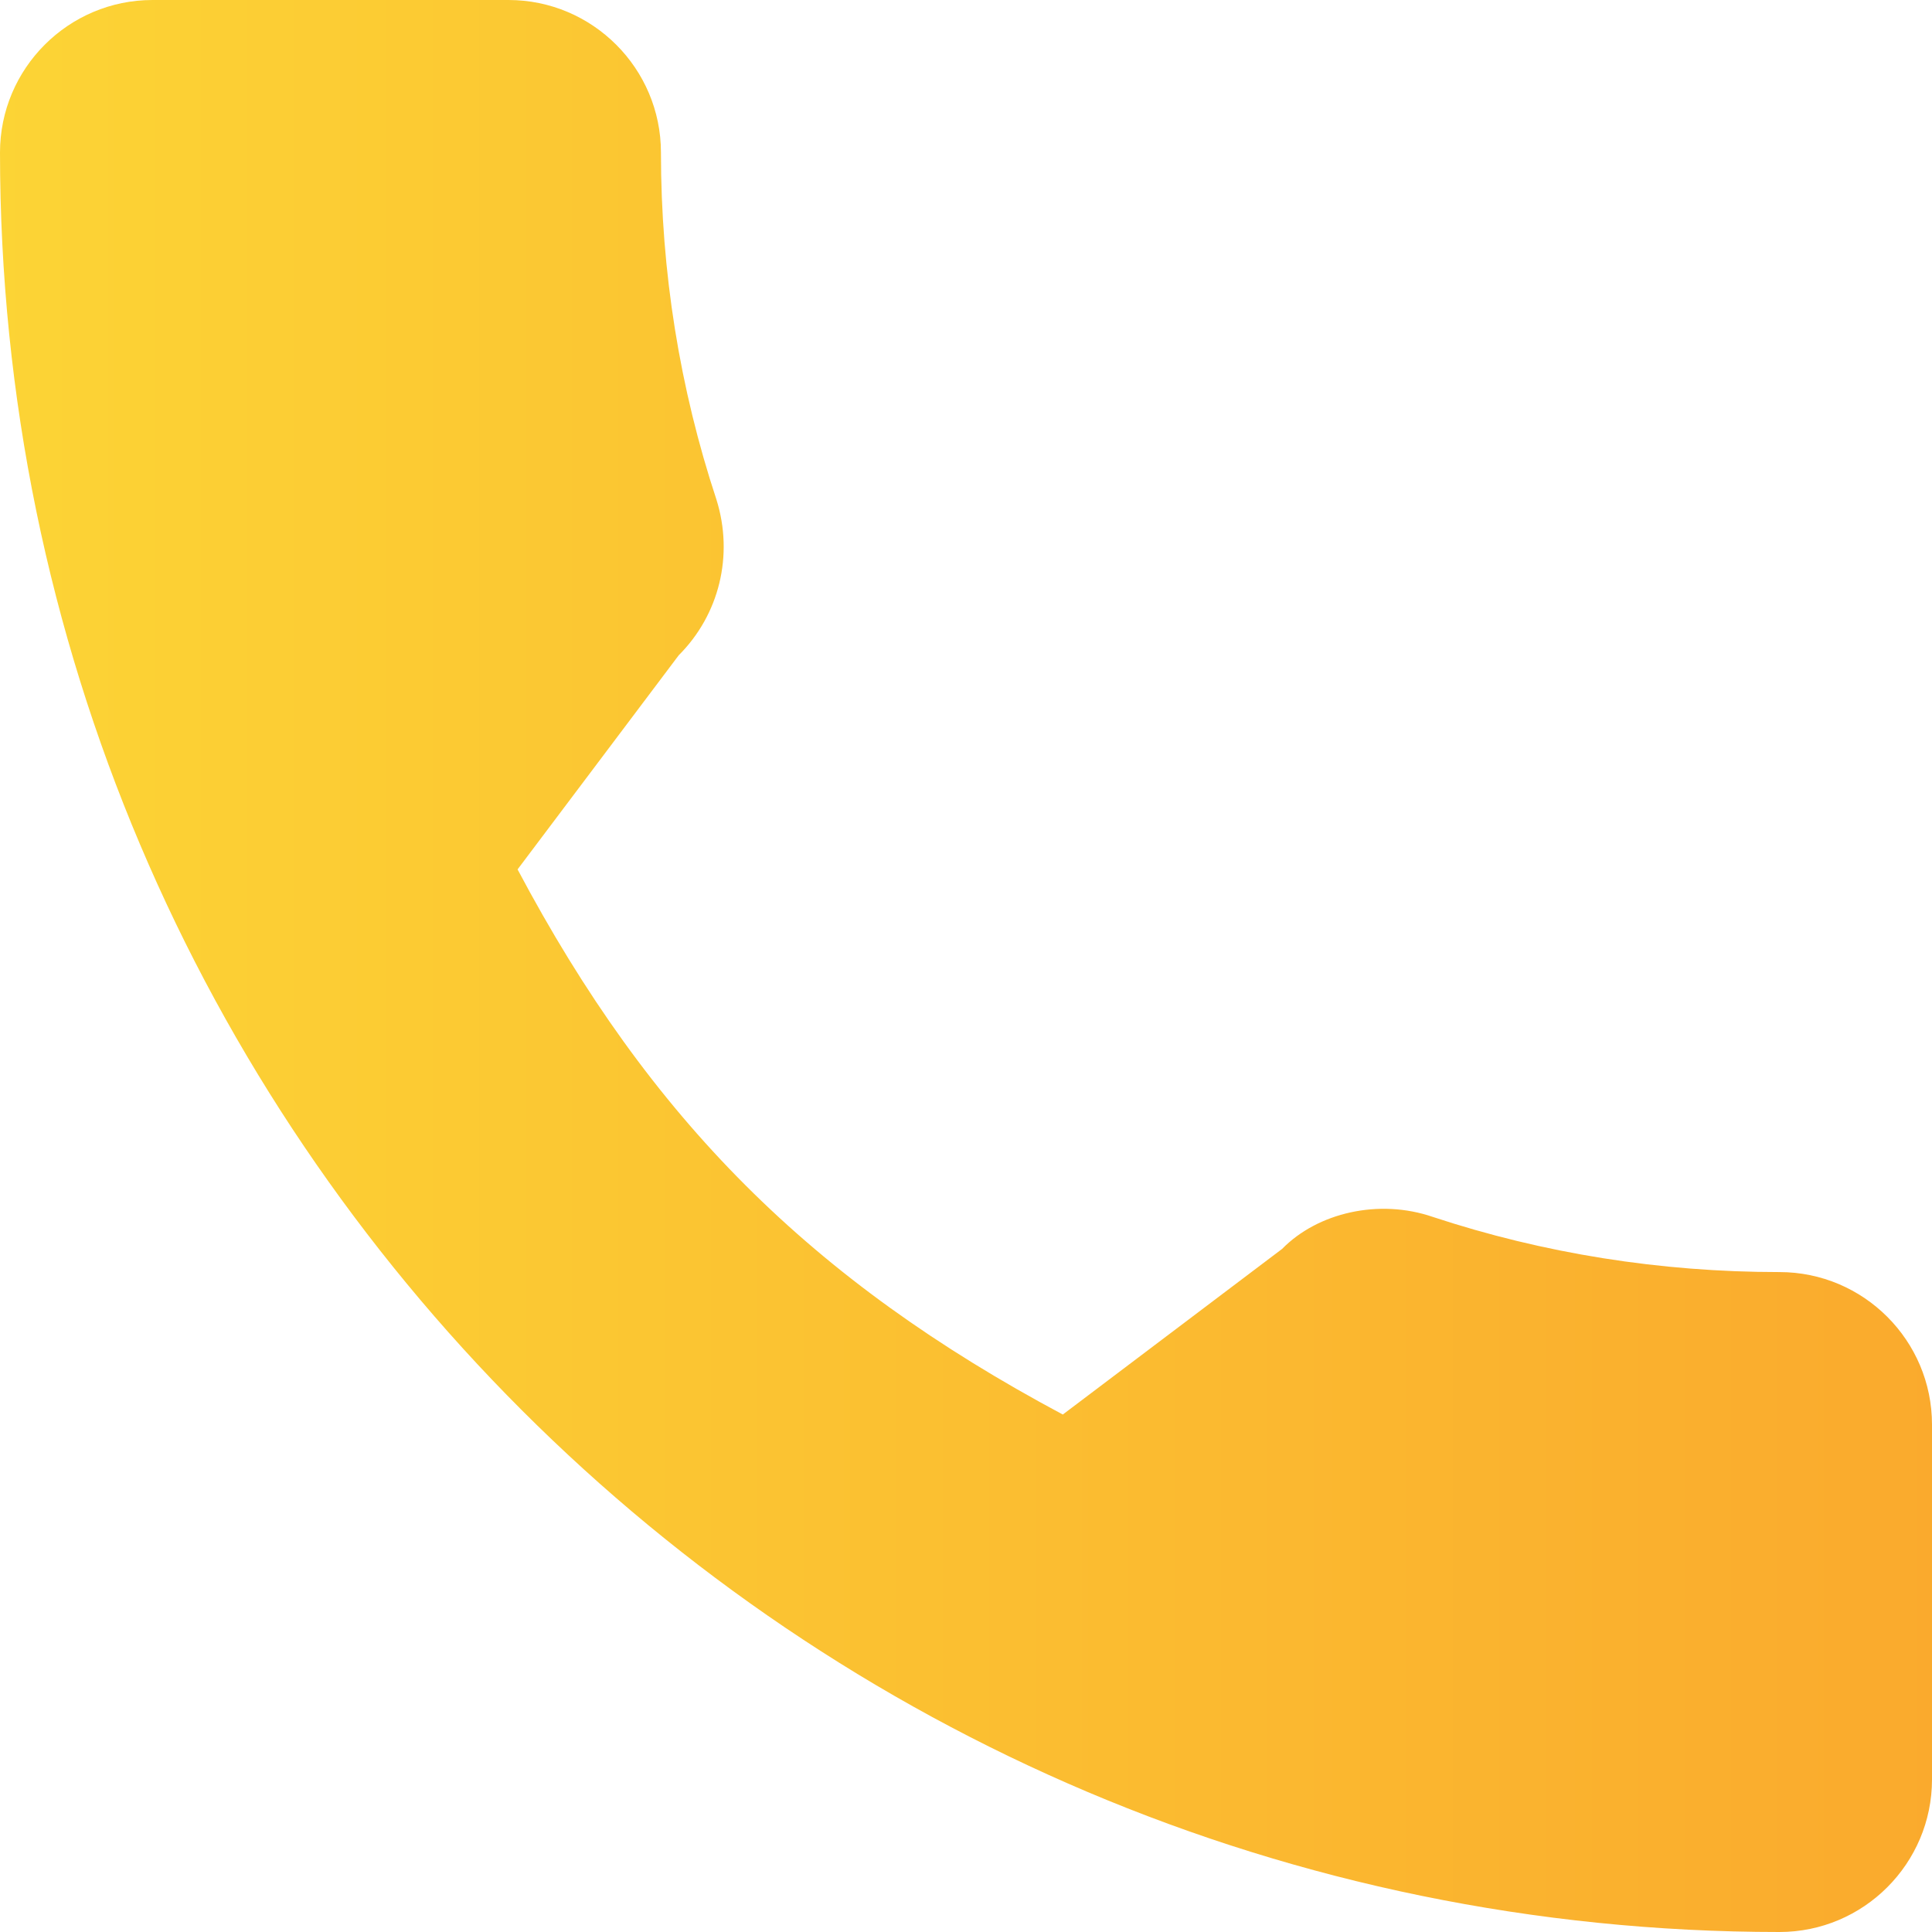
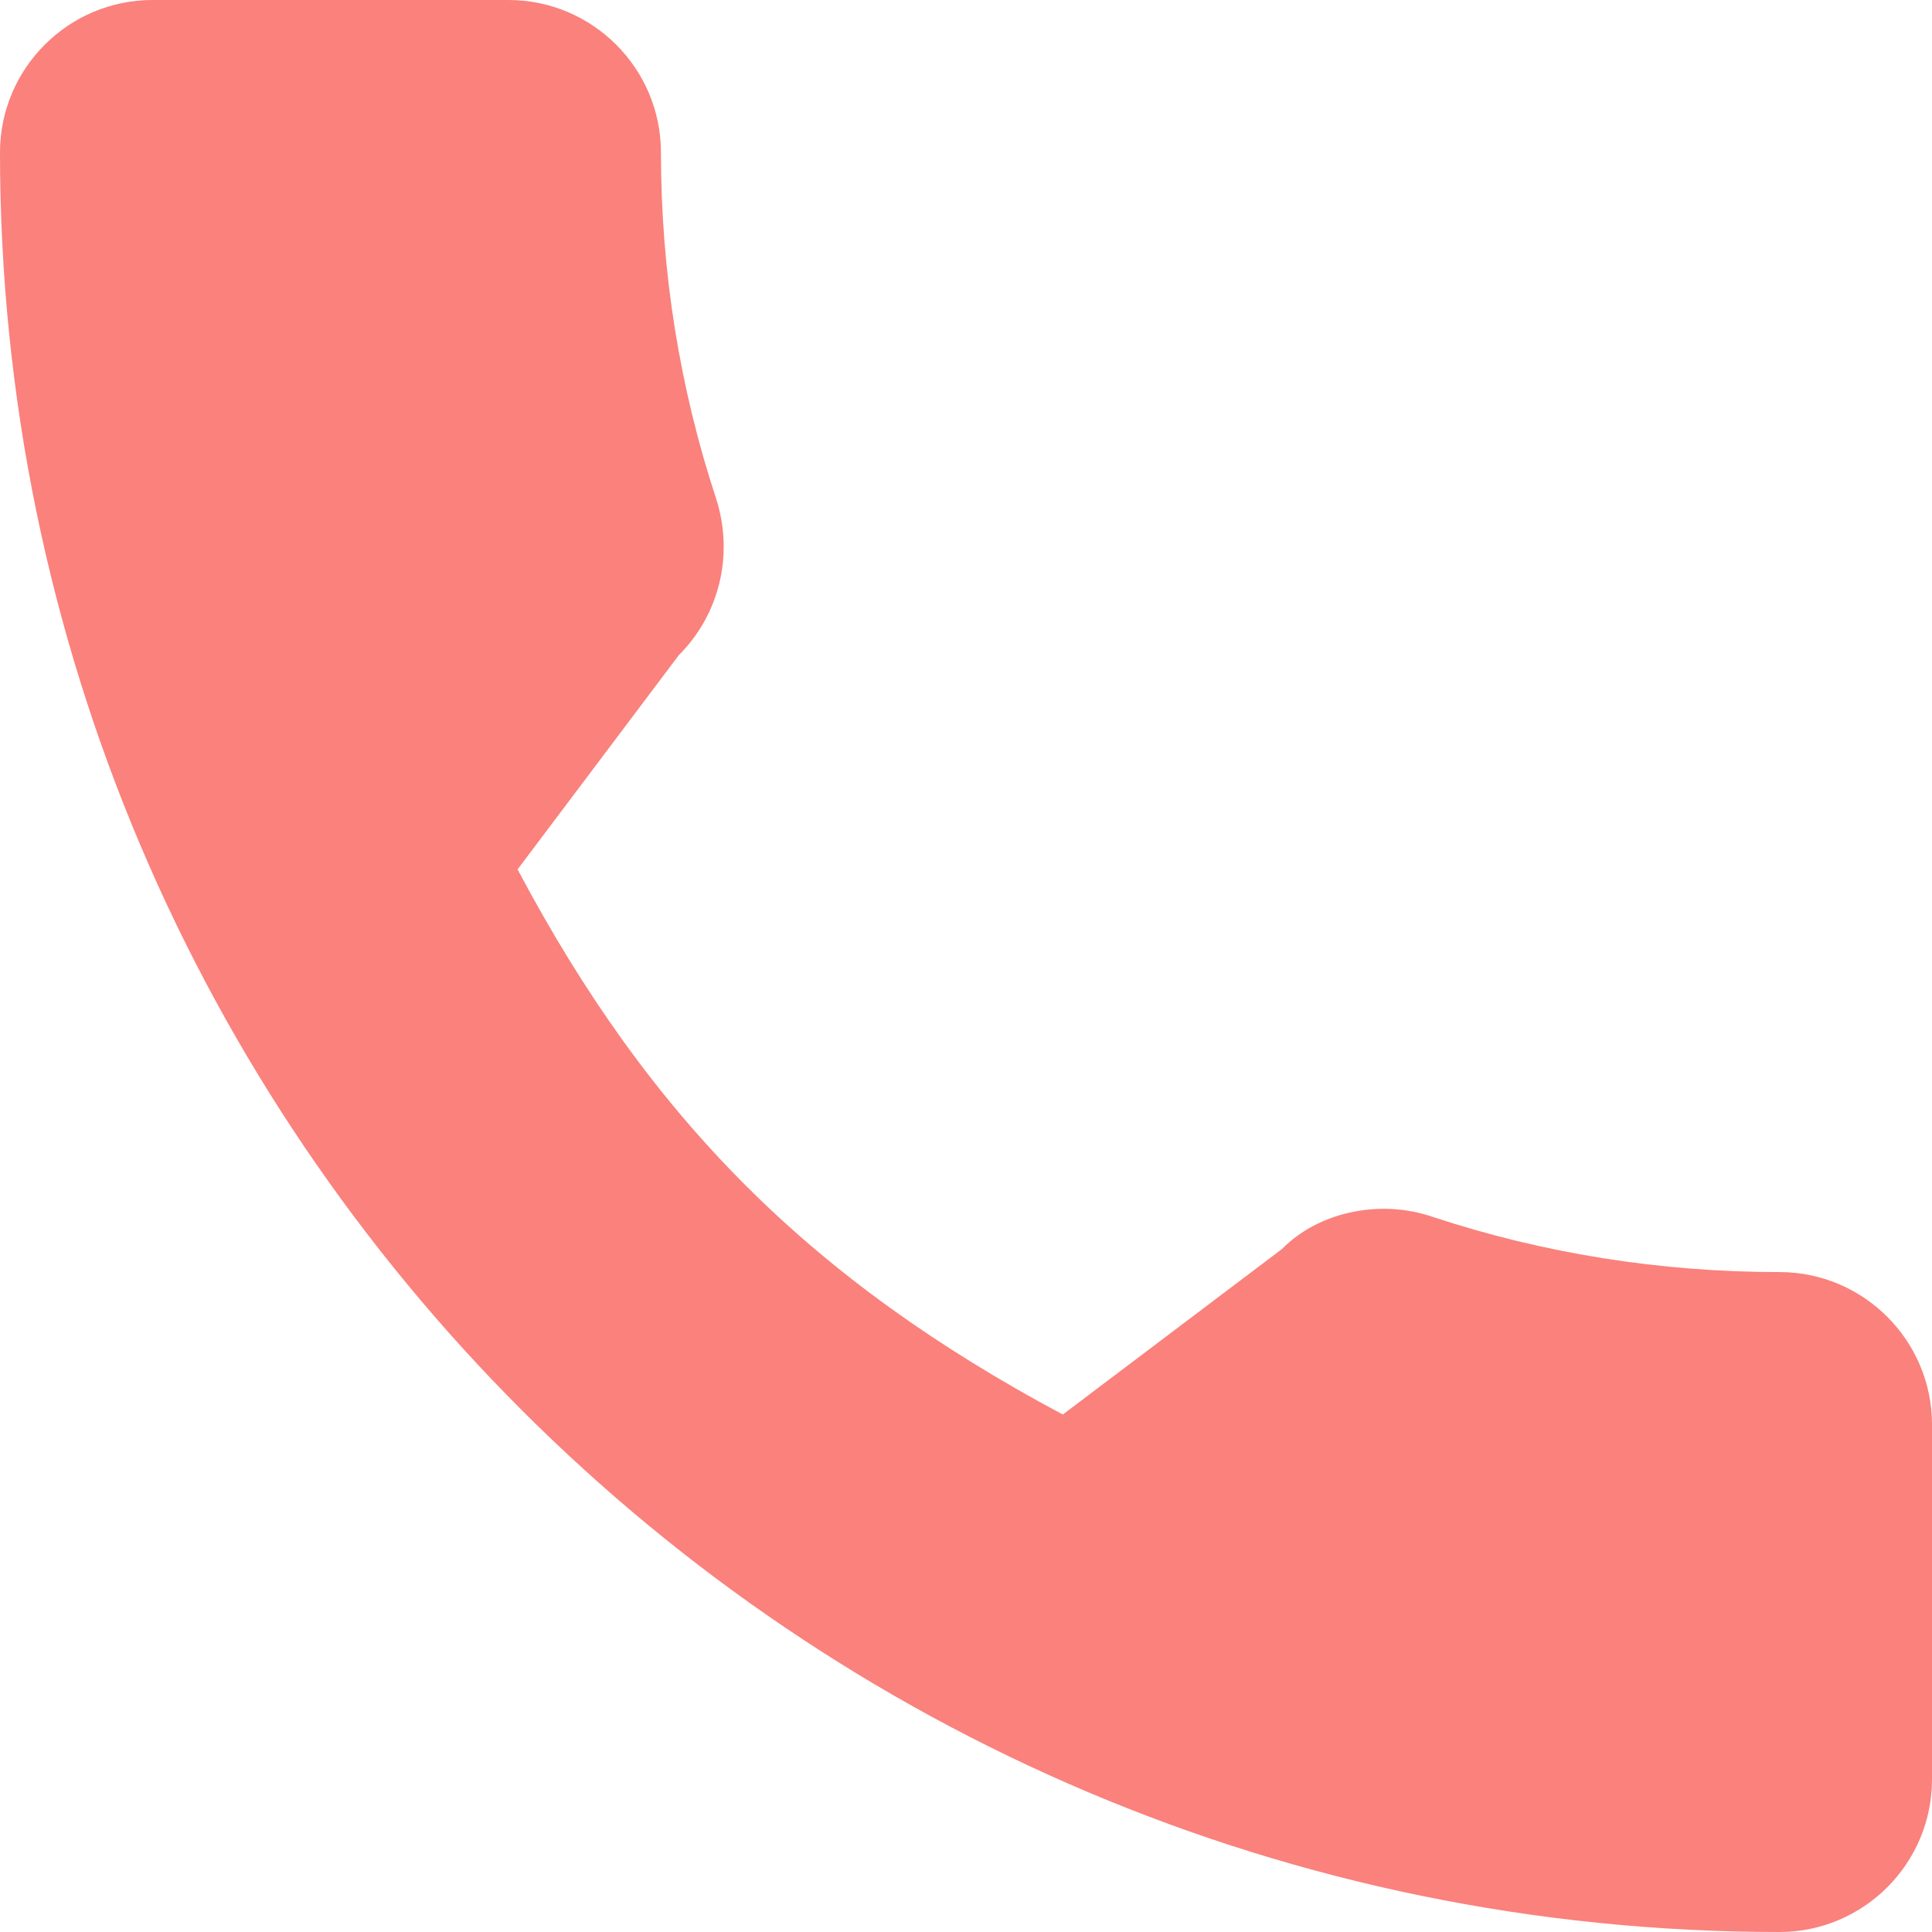
<svg xmlns="http://www.w3.org/2000/svg" version="1.1" id="Capa_1" x="0px" y="0px" viewBox="0 0 405.333 405.333" style="enable-background:new 0 0 405.333 405.333;" xml:space="preserve">
  <linearGradient id="linear-gradient">
    <stop offset="0%" stop-color="#fcd435" />
    <stop offset="100%" stop-color="#faaa2d" />
  </linearGradient>
  <g>
    <g>
-       <path fill="url(#linear-gradient)" d="M373.333,266.88c-25.003,0-49.493-3.904-72.704-11.563c-11.328-3.904-24.192-0.896-31.637,6.699l-46.016,34.752    c-52.8-28.181-86.592-61.952-114.389-114.368l33.813-44.928c8.512-8.512,11.563-20.971,7.915-32.64    C142.592,81.472,138.667,56.96,138.667,32c0-17.643-14.357-32-32-32H32C14.357,0,0,14.357,0,32    c0,205.845,167.488,373.333,373.333,373.333c17.643,0,32-14.357,32-32V298.88C405.333,281.237,390.976,266.88,373.333,266.88z" />
+       <path fill="#fa817c" d="M373.333,266.88c-25.003,0-49.493-3.904-72.704-11.563c-11.328-3.904-24.192-0.896-31.637,6.699l-46.016,34.752    c-52.8-28.181-86.592-61.952-114.389-114.368l33.813-44.928c8.512-8.512,11.563-20.971,7.915-32.64    C142.592,81.472,138.667,56.96,138.667,32c0-17.643-14.357-32-32-32H32C14.357,0,0,14.357,0,32    c0,205.845,167.488,373.333,373.333,373.333c17.643,0,32-14.357,32-32V298.88C405.333,281.237,390.976,266.88,373.333,266.88z" />
    </g>
  </g>
  <g>
	</g>
  <g>
	</g>
  <g>
	</g>
  <g>
	</g>
  <g>
	</g>
  <g>
	</g>
  <g>
	</g>
  <g>
	</g>
  <g>
	</g>
  <g>
	</g>
  <g>
	</g>
  <g>
	</g>
  <g>
	</g>
  <g>
	</g>
  <g>
	</g>
</svg>
